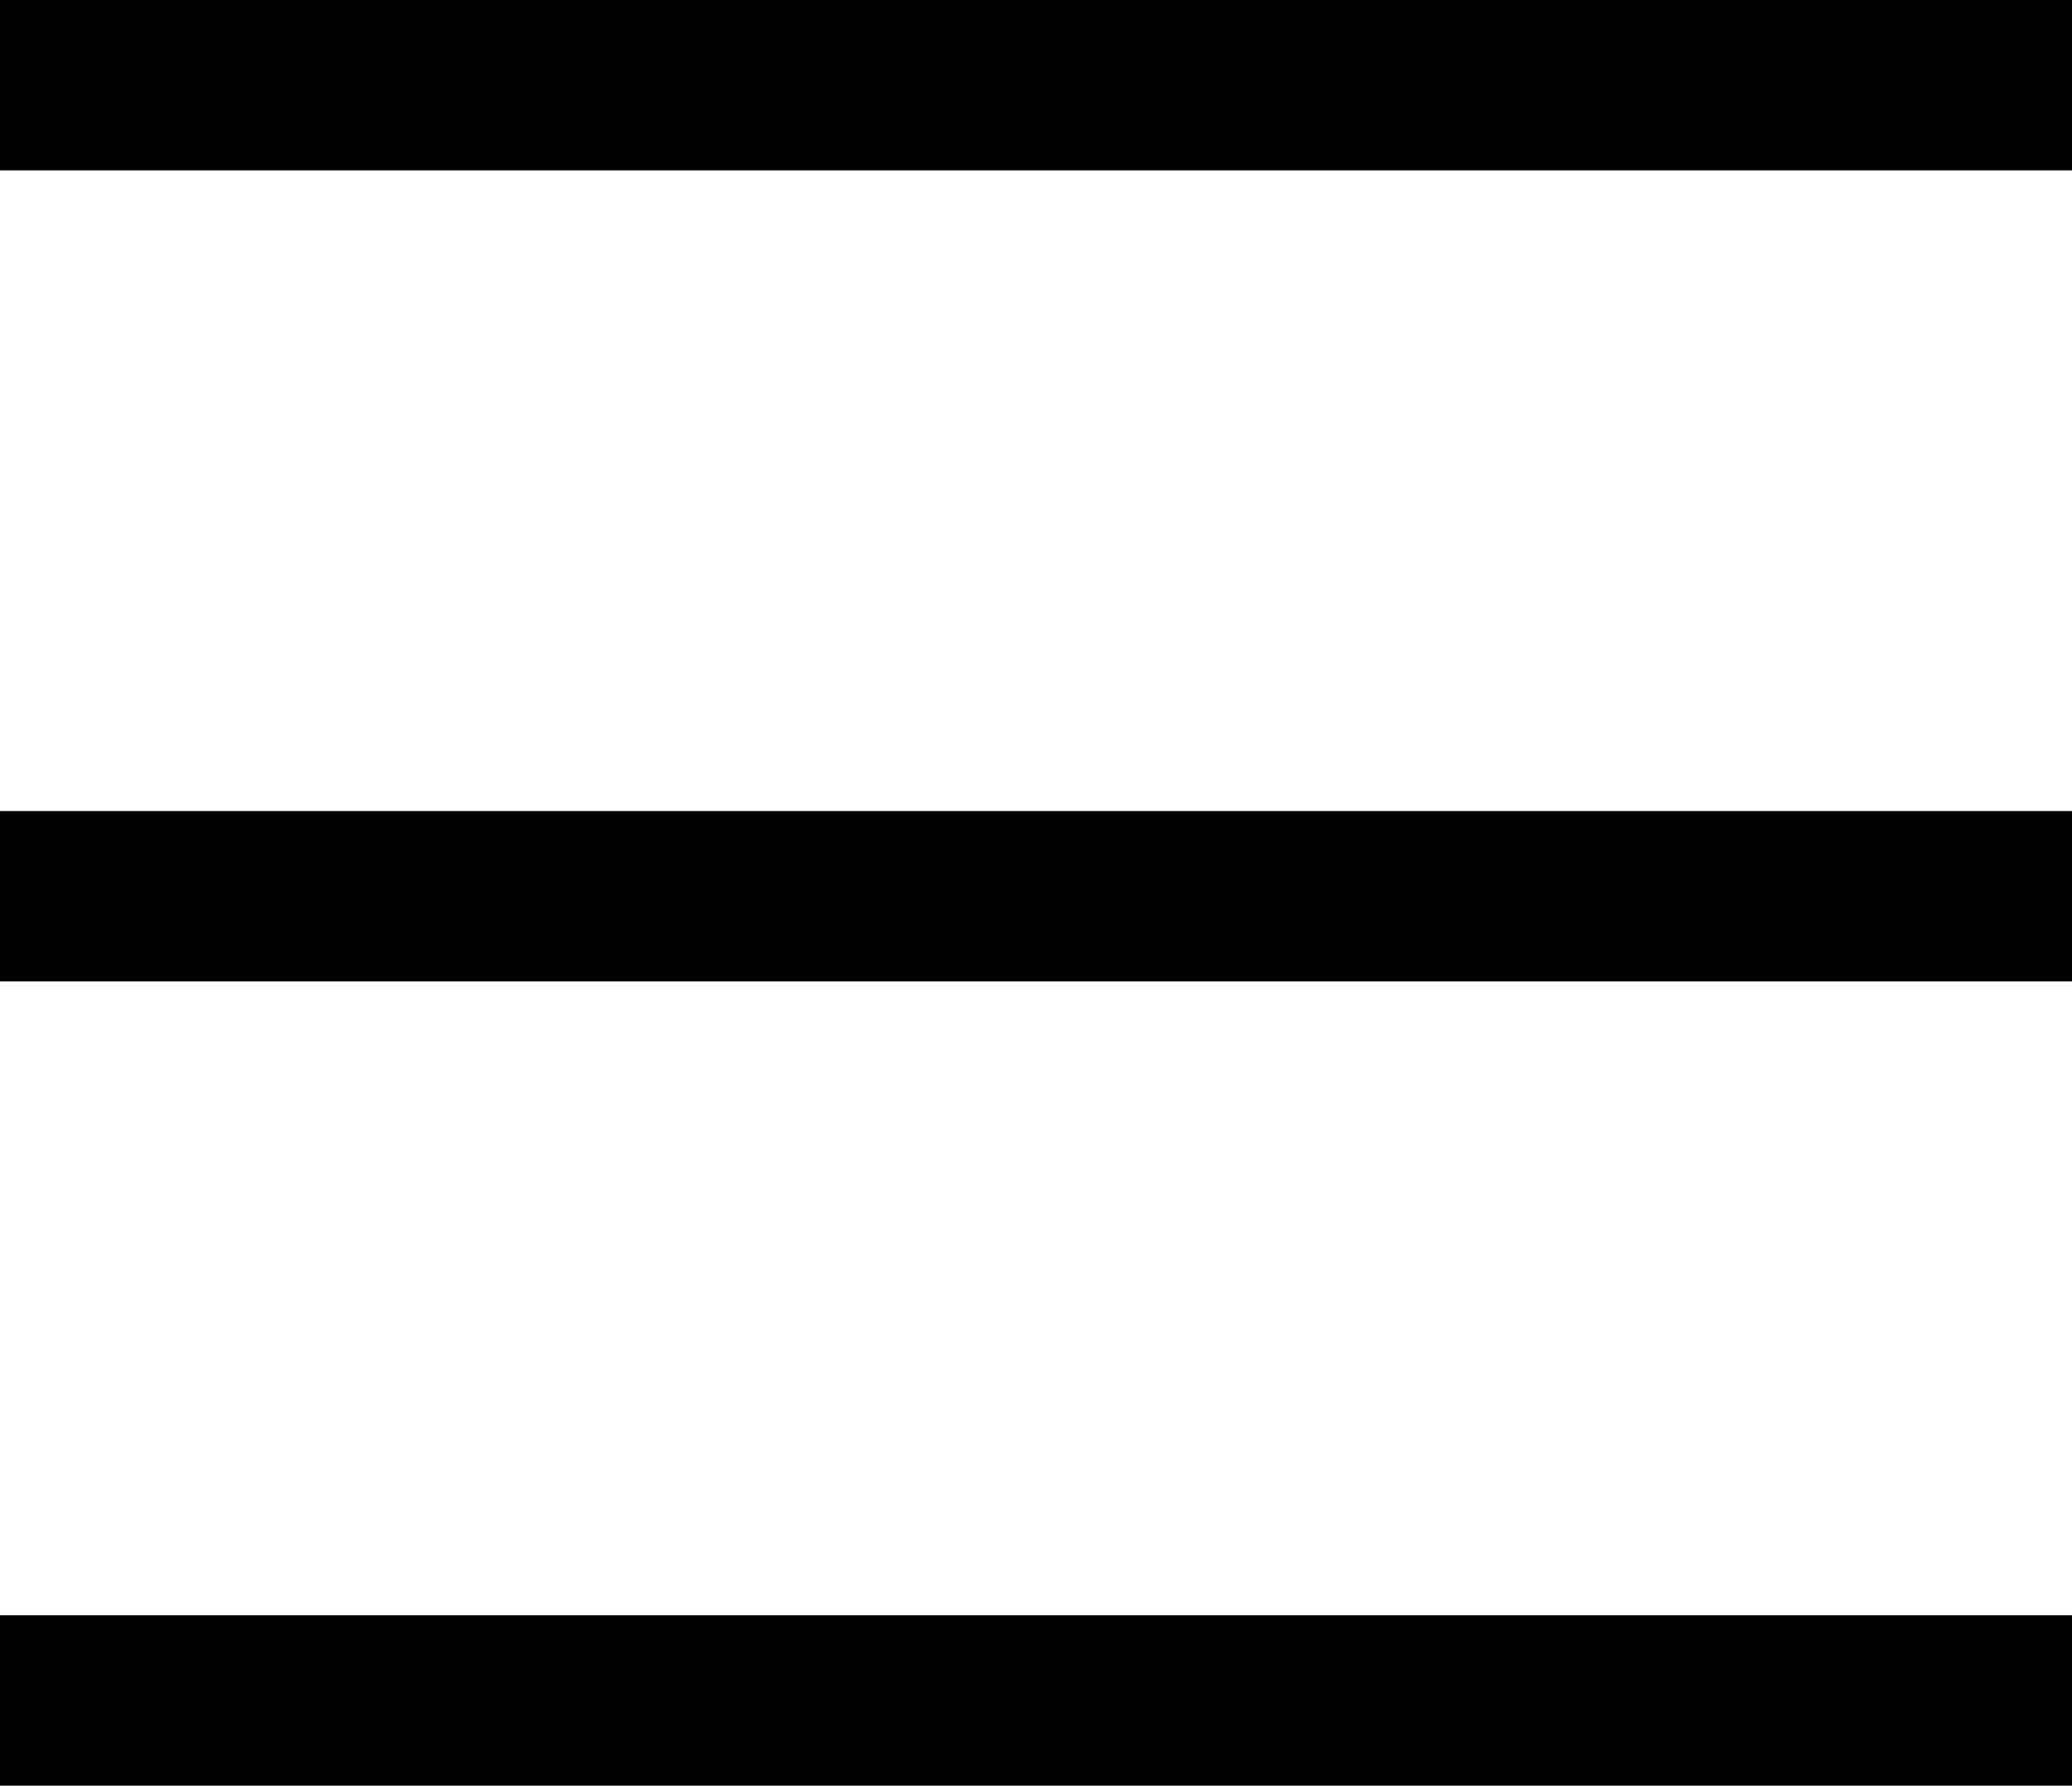
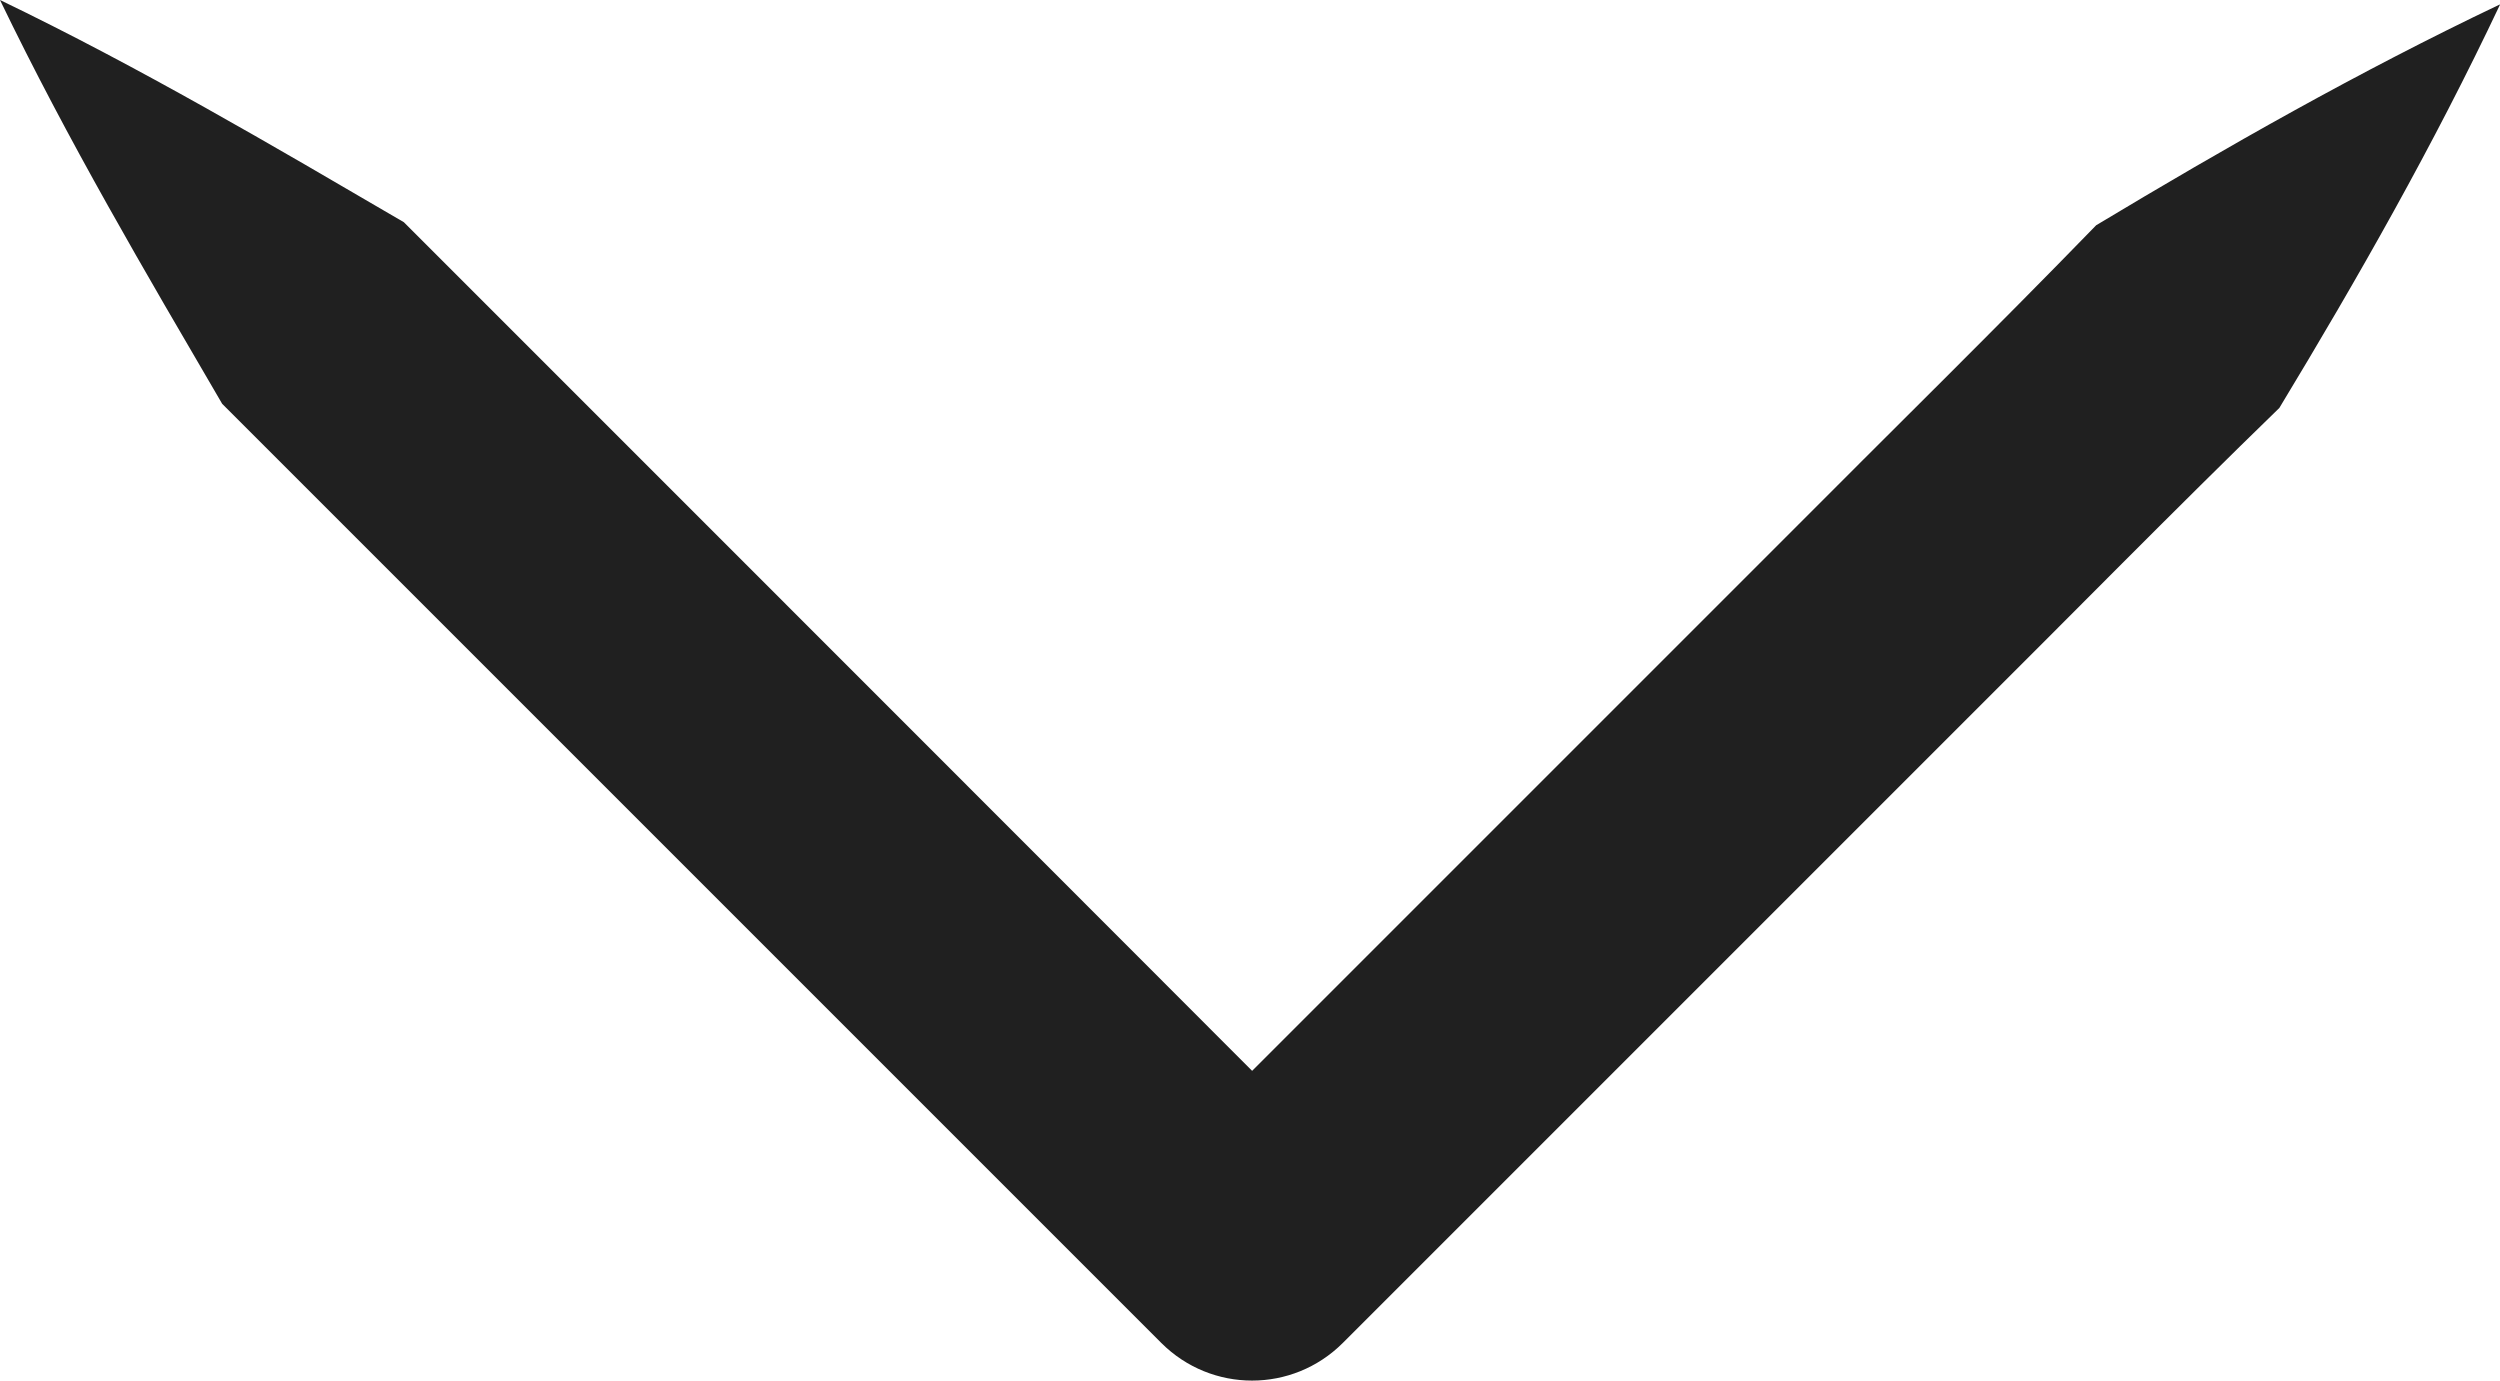
- <svg xmlns="http://www.w3.org/2000/svg" id="Ebene_2" viewBox="0 0 3.04 2.62">
+ <svg xmlns="http://www.w3.org/2000/svg" id="Ebene_2" viewBox="0 0 48.72 26.91">
+   <defs>
+     <style>.cls-1{fill:#202020;}</style>
+   </defs>
  <g id="Ebene_1-2">
-     <rect width="3.04" height=".25" />
-     <rect y="1.19" width="3.04" height=".25" />
-     <rect y="2.37" width="3.04" height=".25" />
+     <path class="cls-1" d="M48.72.09c-1.3,2.75-2.77,5.33-4.3,7.86-2.06,2-4.06,4.04-6.09,6.06l-12.16,12.16c-.98.98-2.56.98-3.54,0l-12.2-12.2-6.1-6.1C2.83,5.3,1.32,2.74,0,0c2.74,1.32,5.3,2.83,7.87,4.33,3.86,3.86,14.31,14.31,18.3,18.31,0,0-3.54,0-3.54,0l12.16-12.16c2.02-2.03,4.07-4.04,6.06-6.09,2.53-1.52,5.11-2.99,7.86-4.3h0Z" />
  </g>
</svg>
